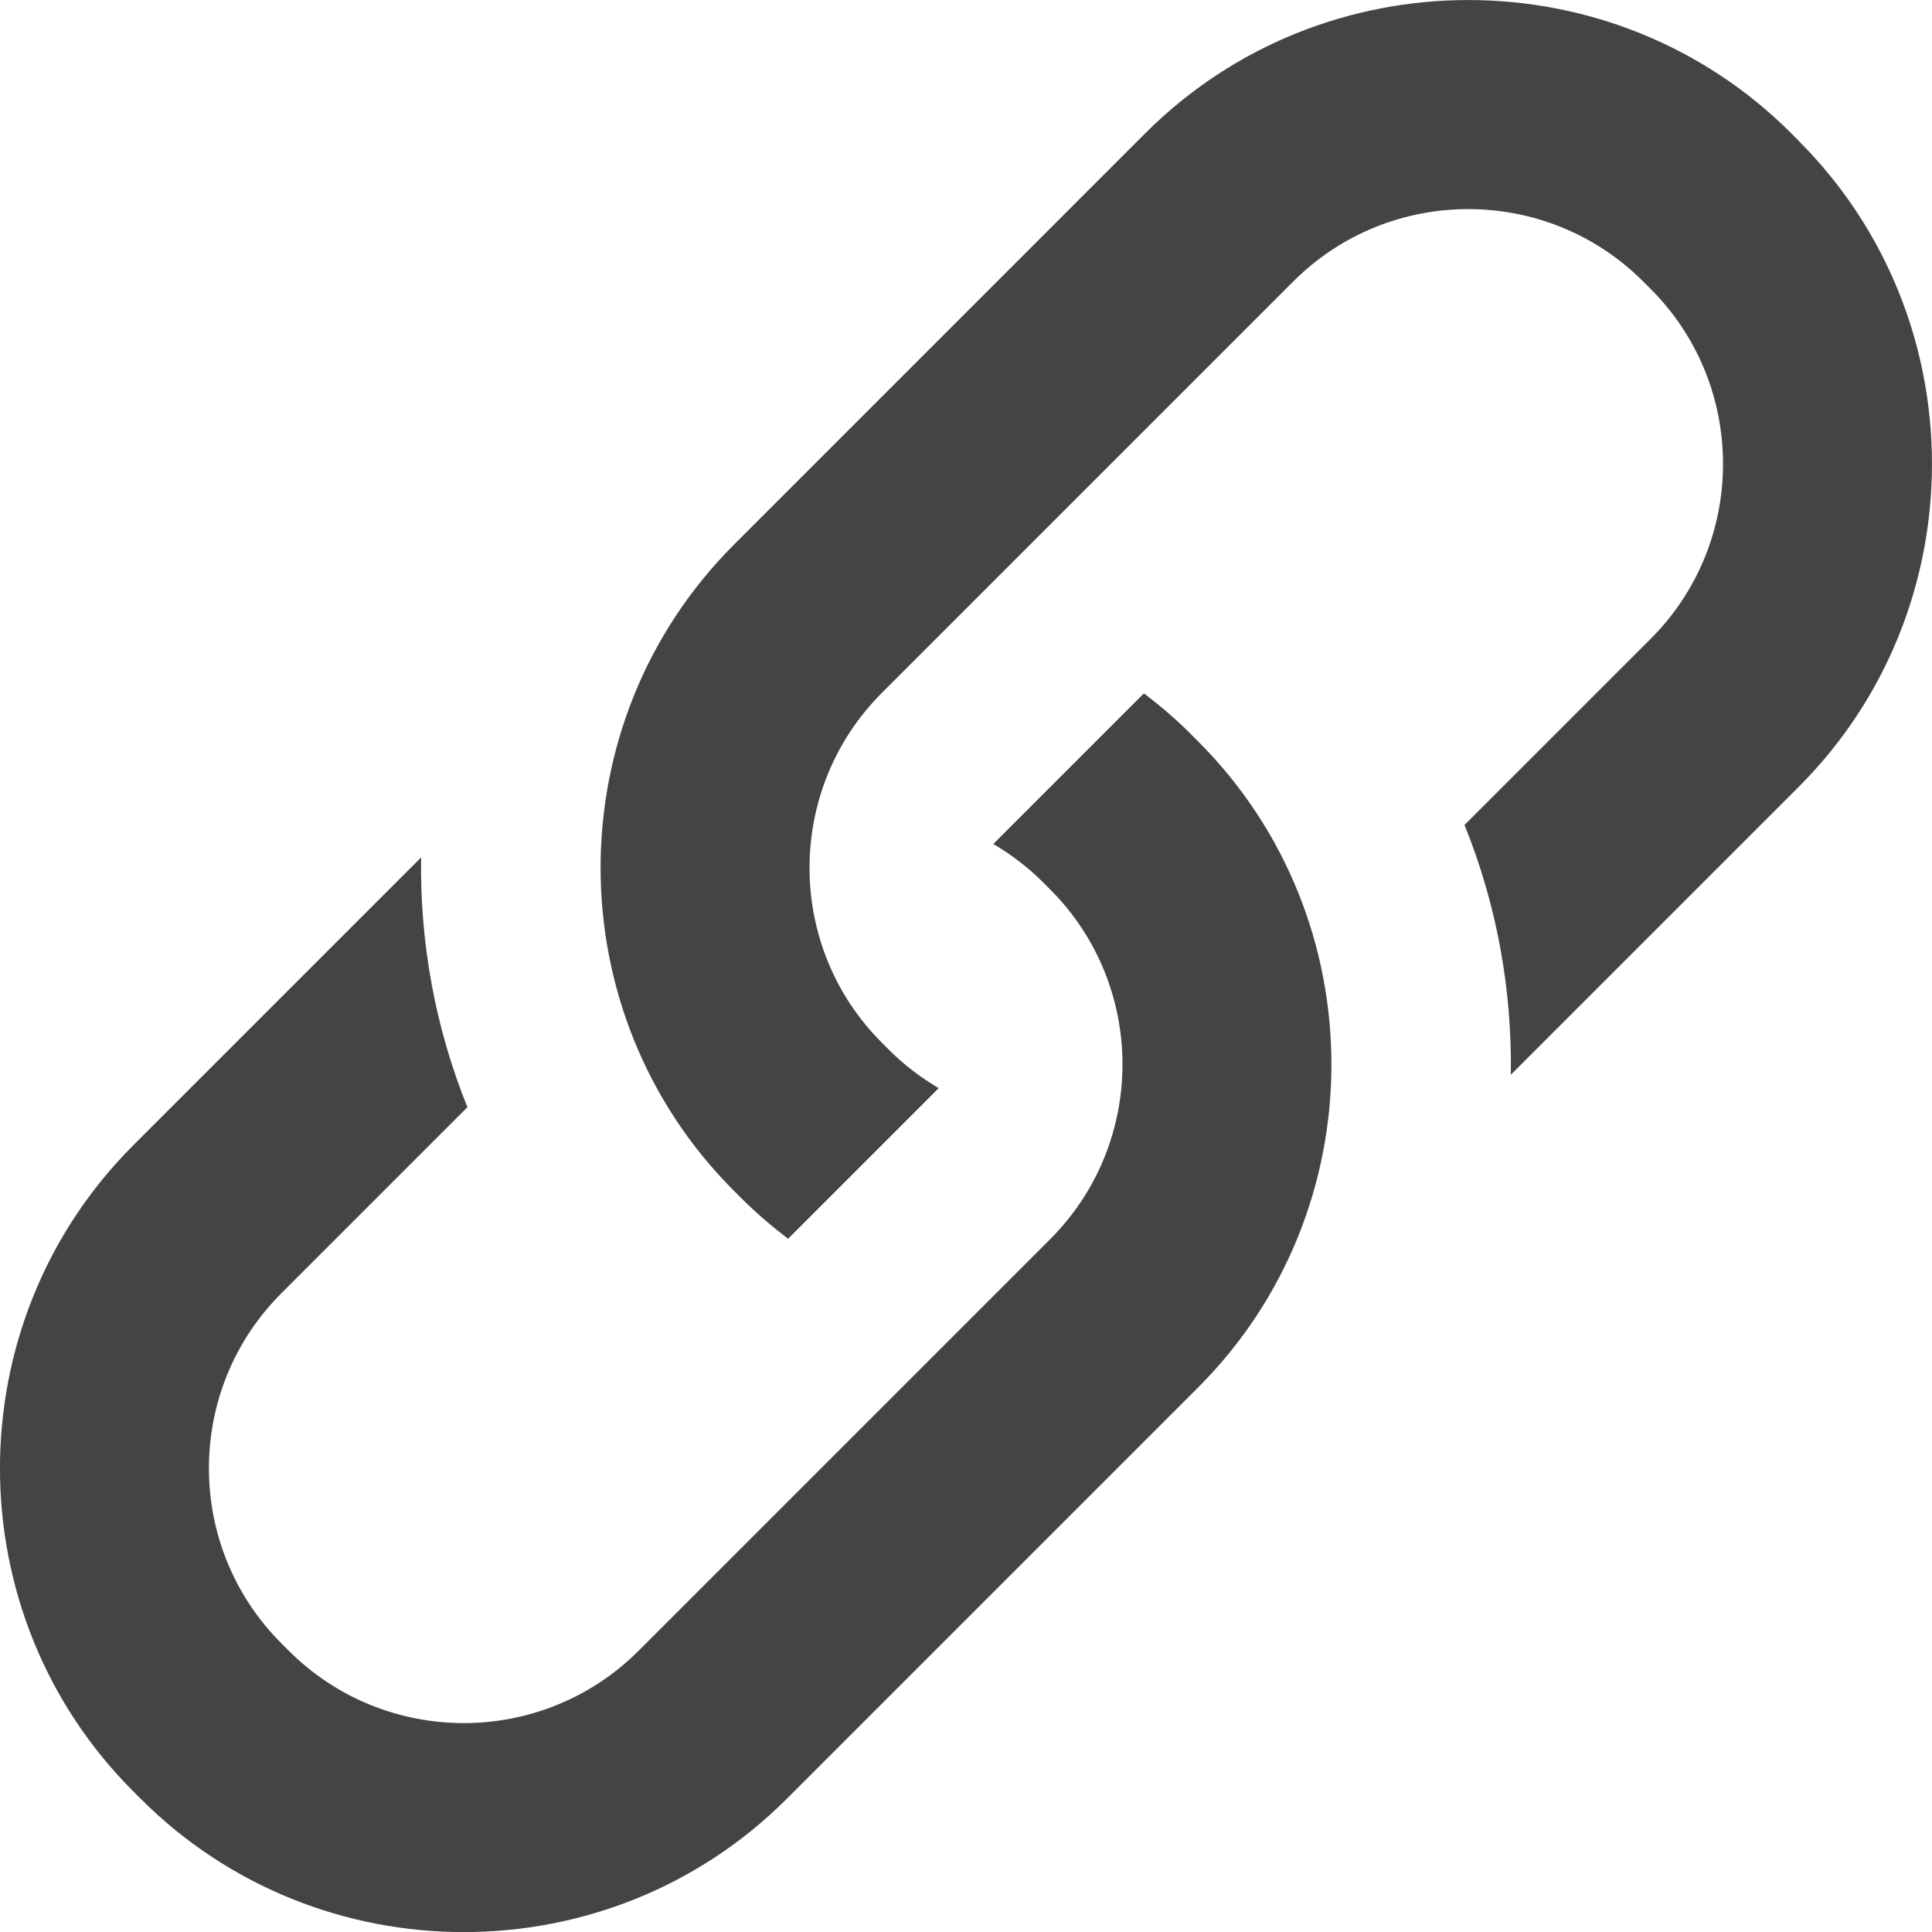
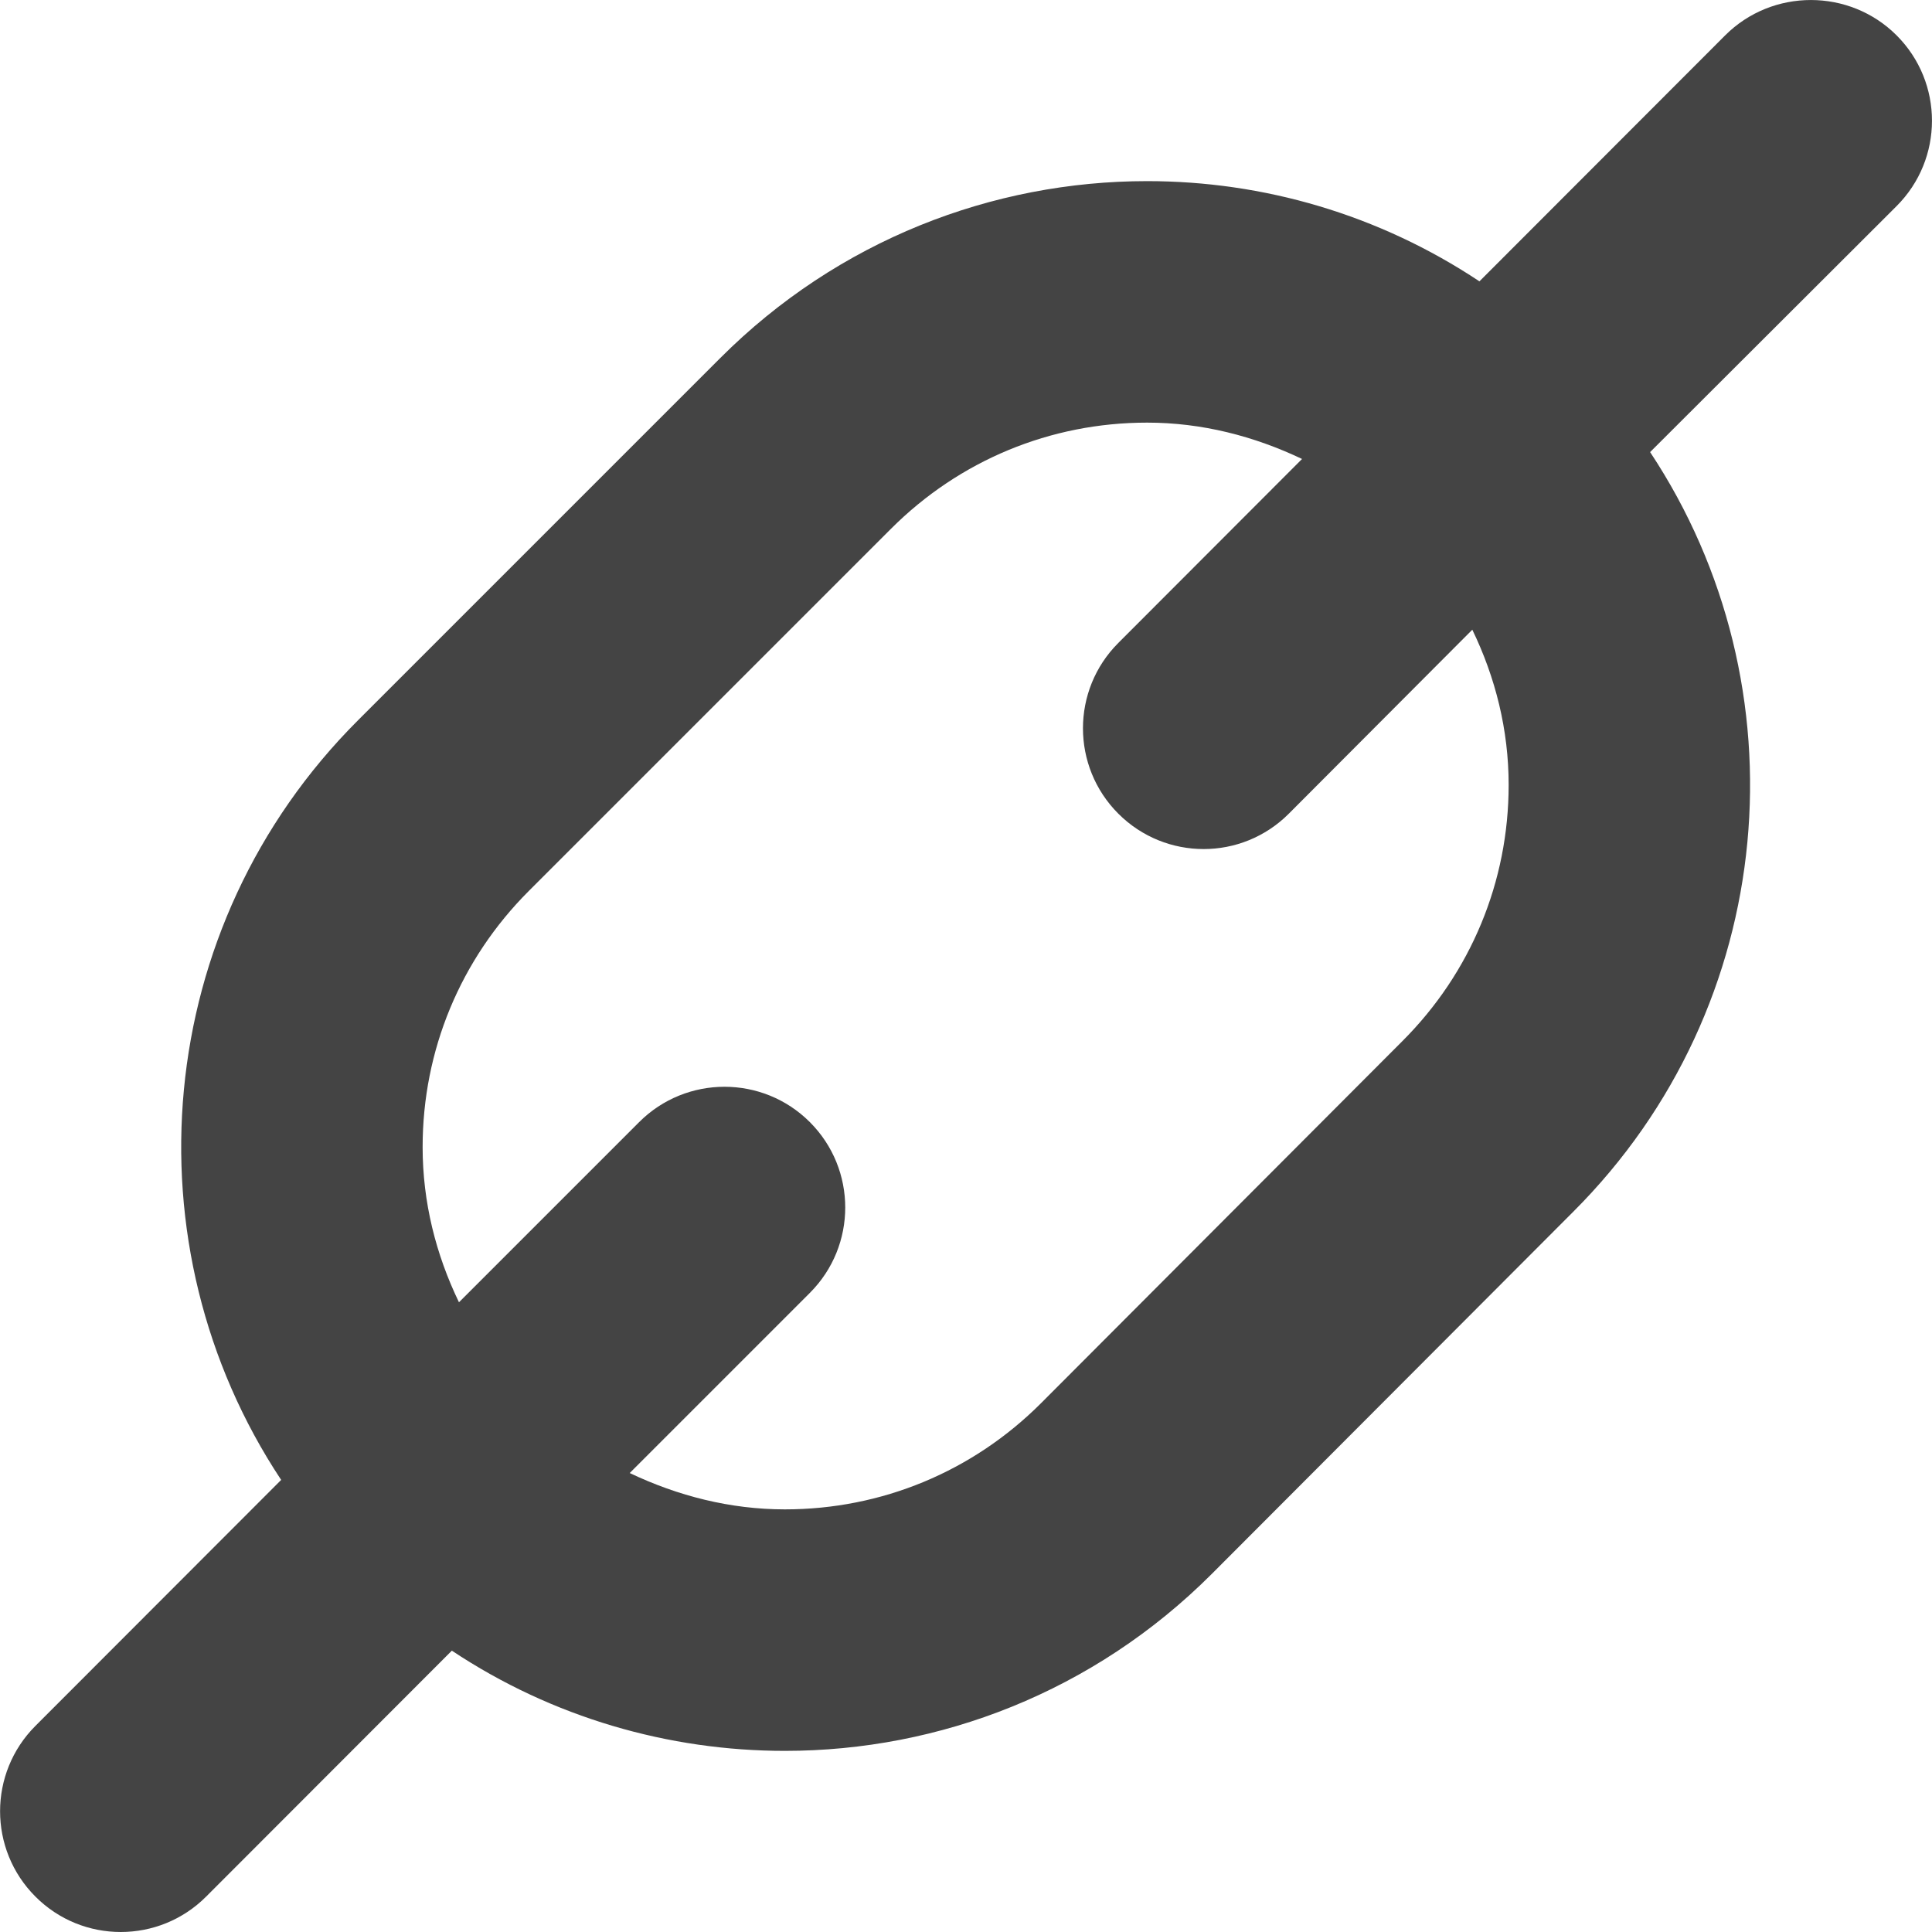
<svg xmlns="http://www.w3.org/2000/svg" version="1.1" width="32" height="32" viewBox="0 0 32 32">
-   <path d="M29.794 2.333l-0.126-0.126c-2.942-2.942-7.756-2.942-10.698 0l-6.816 6.817c-2.942 2.942-2.942 7.756 0 10.697l0.126 0.126c0.245 0.245 0.505 0.466 0.773 0.671l2.495-2.495c-0.291-0.172-0.566-0.377-0.816-0.627l-0.126-0.126c-1.597-1.597-1.597-4.196 0-5.793l6.816-6.816c1.597-1.597 4.196-1.597 5.793 0l0.126 0.126c1.597 1.597 1.597 4.197 0 5.793l-3.084 3.084c0.535 1.322 0.789 2.731 0.767 4.137l4.769-4.769c2.942-2.942 2.942-7.756-0-10.697zM19.72 12.154c-0.245-0.245-0.505-0.466-0.773-0.67l-2.495 2.495c0.291 0.172 0.566 0.377 0.816 0.627l0.126 0.126c1.597 1.597 1.597 4.196 0 5.793l-6.817 6.817c-1.597 1.597-4.196 1.597-5.793 0l-0.126-0.126c-1.597-1.598-1.597-4.196 0-5.793l3.084-3.084c-0.535-1.322-0.789-2.731-0.767-4.137l-4.769 4.769c-2.942 2.942-2.942 7.756 0 10.698l0.126 0.126c2.942 2.942 7.756 2.942 10.698 0l6.816-6.816c2.942-2.942 2.942-7.756 0-10.698l-0.126-0.126z" fill="#444444" />
+   <path d="M31.414 0.586c-0.781-0.781-2.059-0.781-2.84 0l-4.070 4.074c-1.668-1.109-3.582-1.66-5.504-1.66-2.559 0-5.117 0.977-7.070 2.93l-6 6c-3.422 3.418-3.844 8.703-1.273 12.582l-4.070 4.074c-0.781 0.781-0.781 2.047 0 2.828 0.39 0.391 0.901 0.586 1.413 0.586s1.023-0.195 1.414-0.586l4.070-4.074c1.668 1.109 3.594 1.66 5.516 1.66 2.559 0 5.117-0.977 7.070-2.93l5.988-6c3.422-3.418 3.844-8.703 1.273-12.582l4.082-4.074c0.782-0.781 0.782-2.047 0.001-2.828zM24.988 13c0 1.602-0.625 3.109-1.758 4.242l-5.988 6c-1.133 1.133-2.64 1.758-4.242 1.758-0.906 0-1.773-0.223-2.57-0.602l2.984-2.984c0.781-0.781 0.781-2.047 0-2.828s-2.047-0.781-2.828 0l-2.984 2.984c-0.383-0.793-0.602-1.66-0.602-2.57 0-1.602 0.625-3.109 1.758-4.242l6-6c1.133-1.133 2.64-1.758 4.242-1.758 0.906 0 1.77 0.223 2.566 0.602l-3.043 3.047c-0.781 0.781-0.781 2.047 0 2.828 0.391 0.391 0.902 0.586 1.414 0.586 0.508 0 1.020-0.195 1.41-0.586l3.039-3.047c0.384 0.793 0.602 1.66 0.602 2.57z" fill="#444444" />
</svg>
